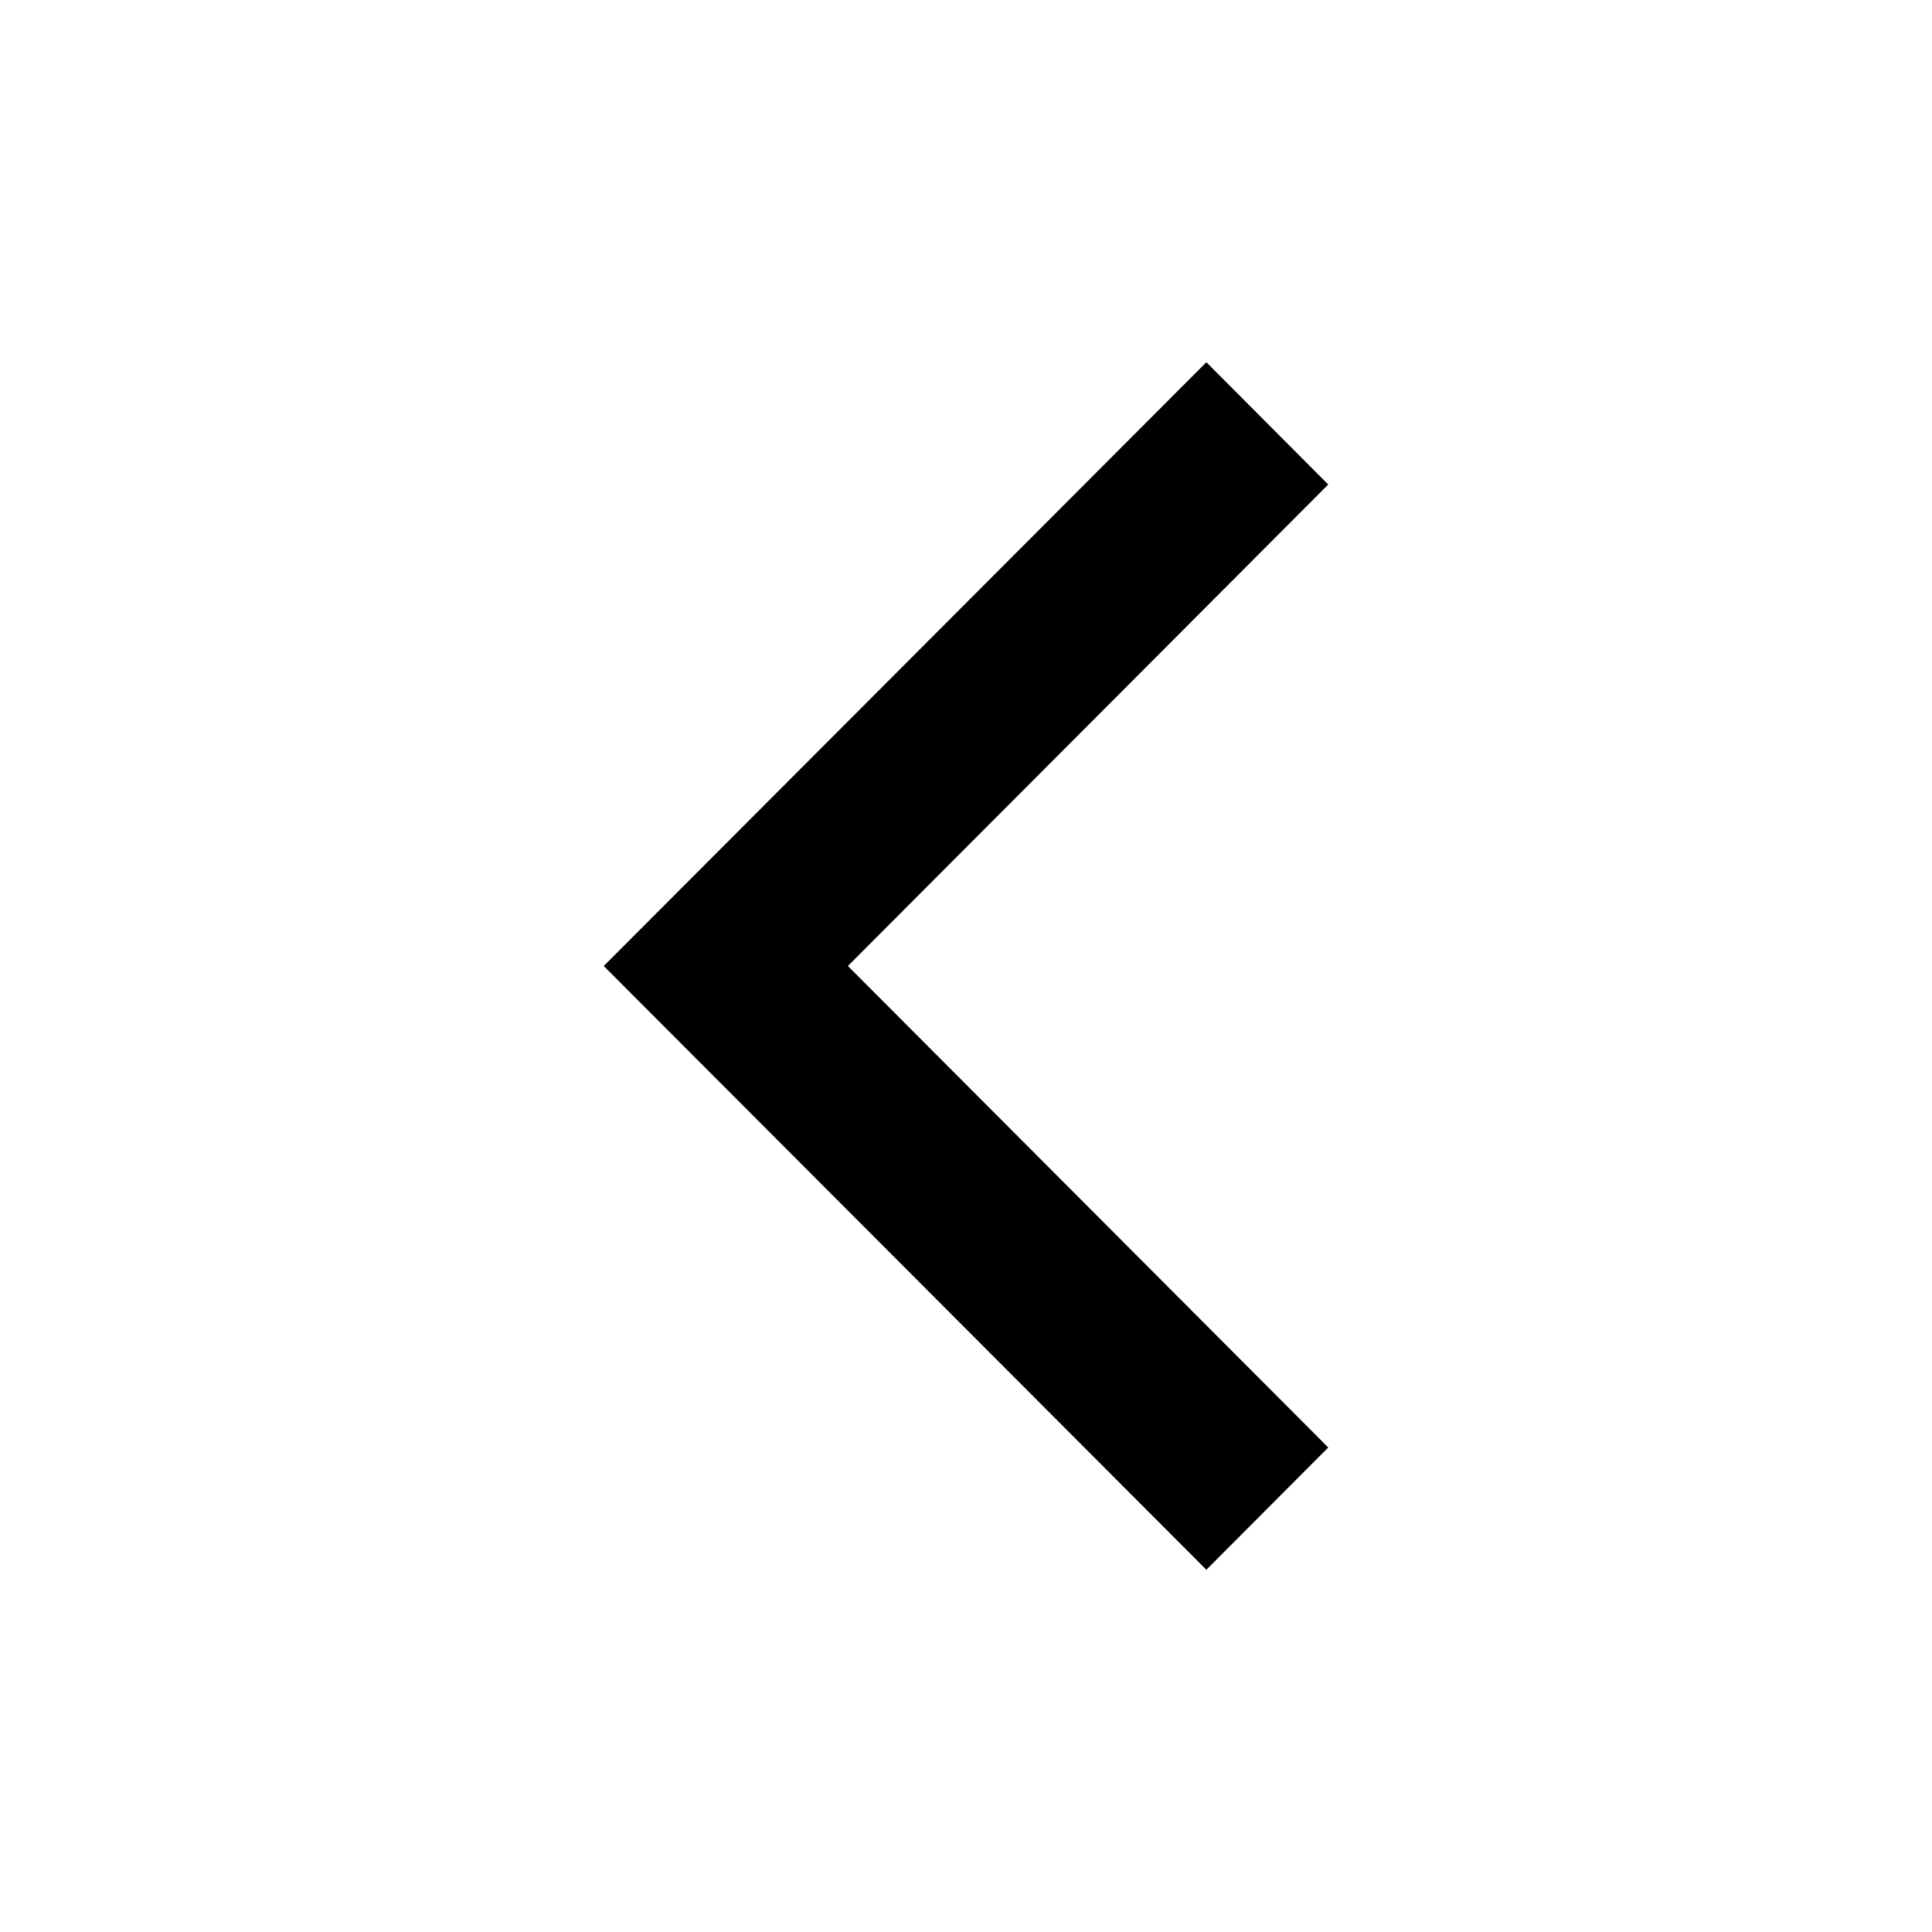
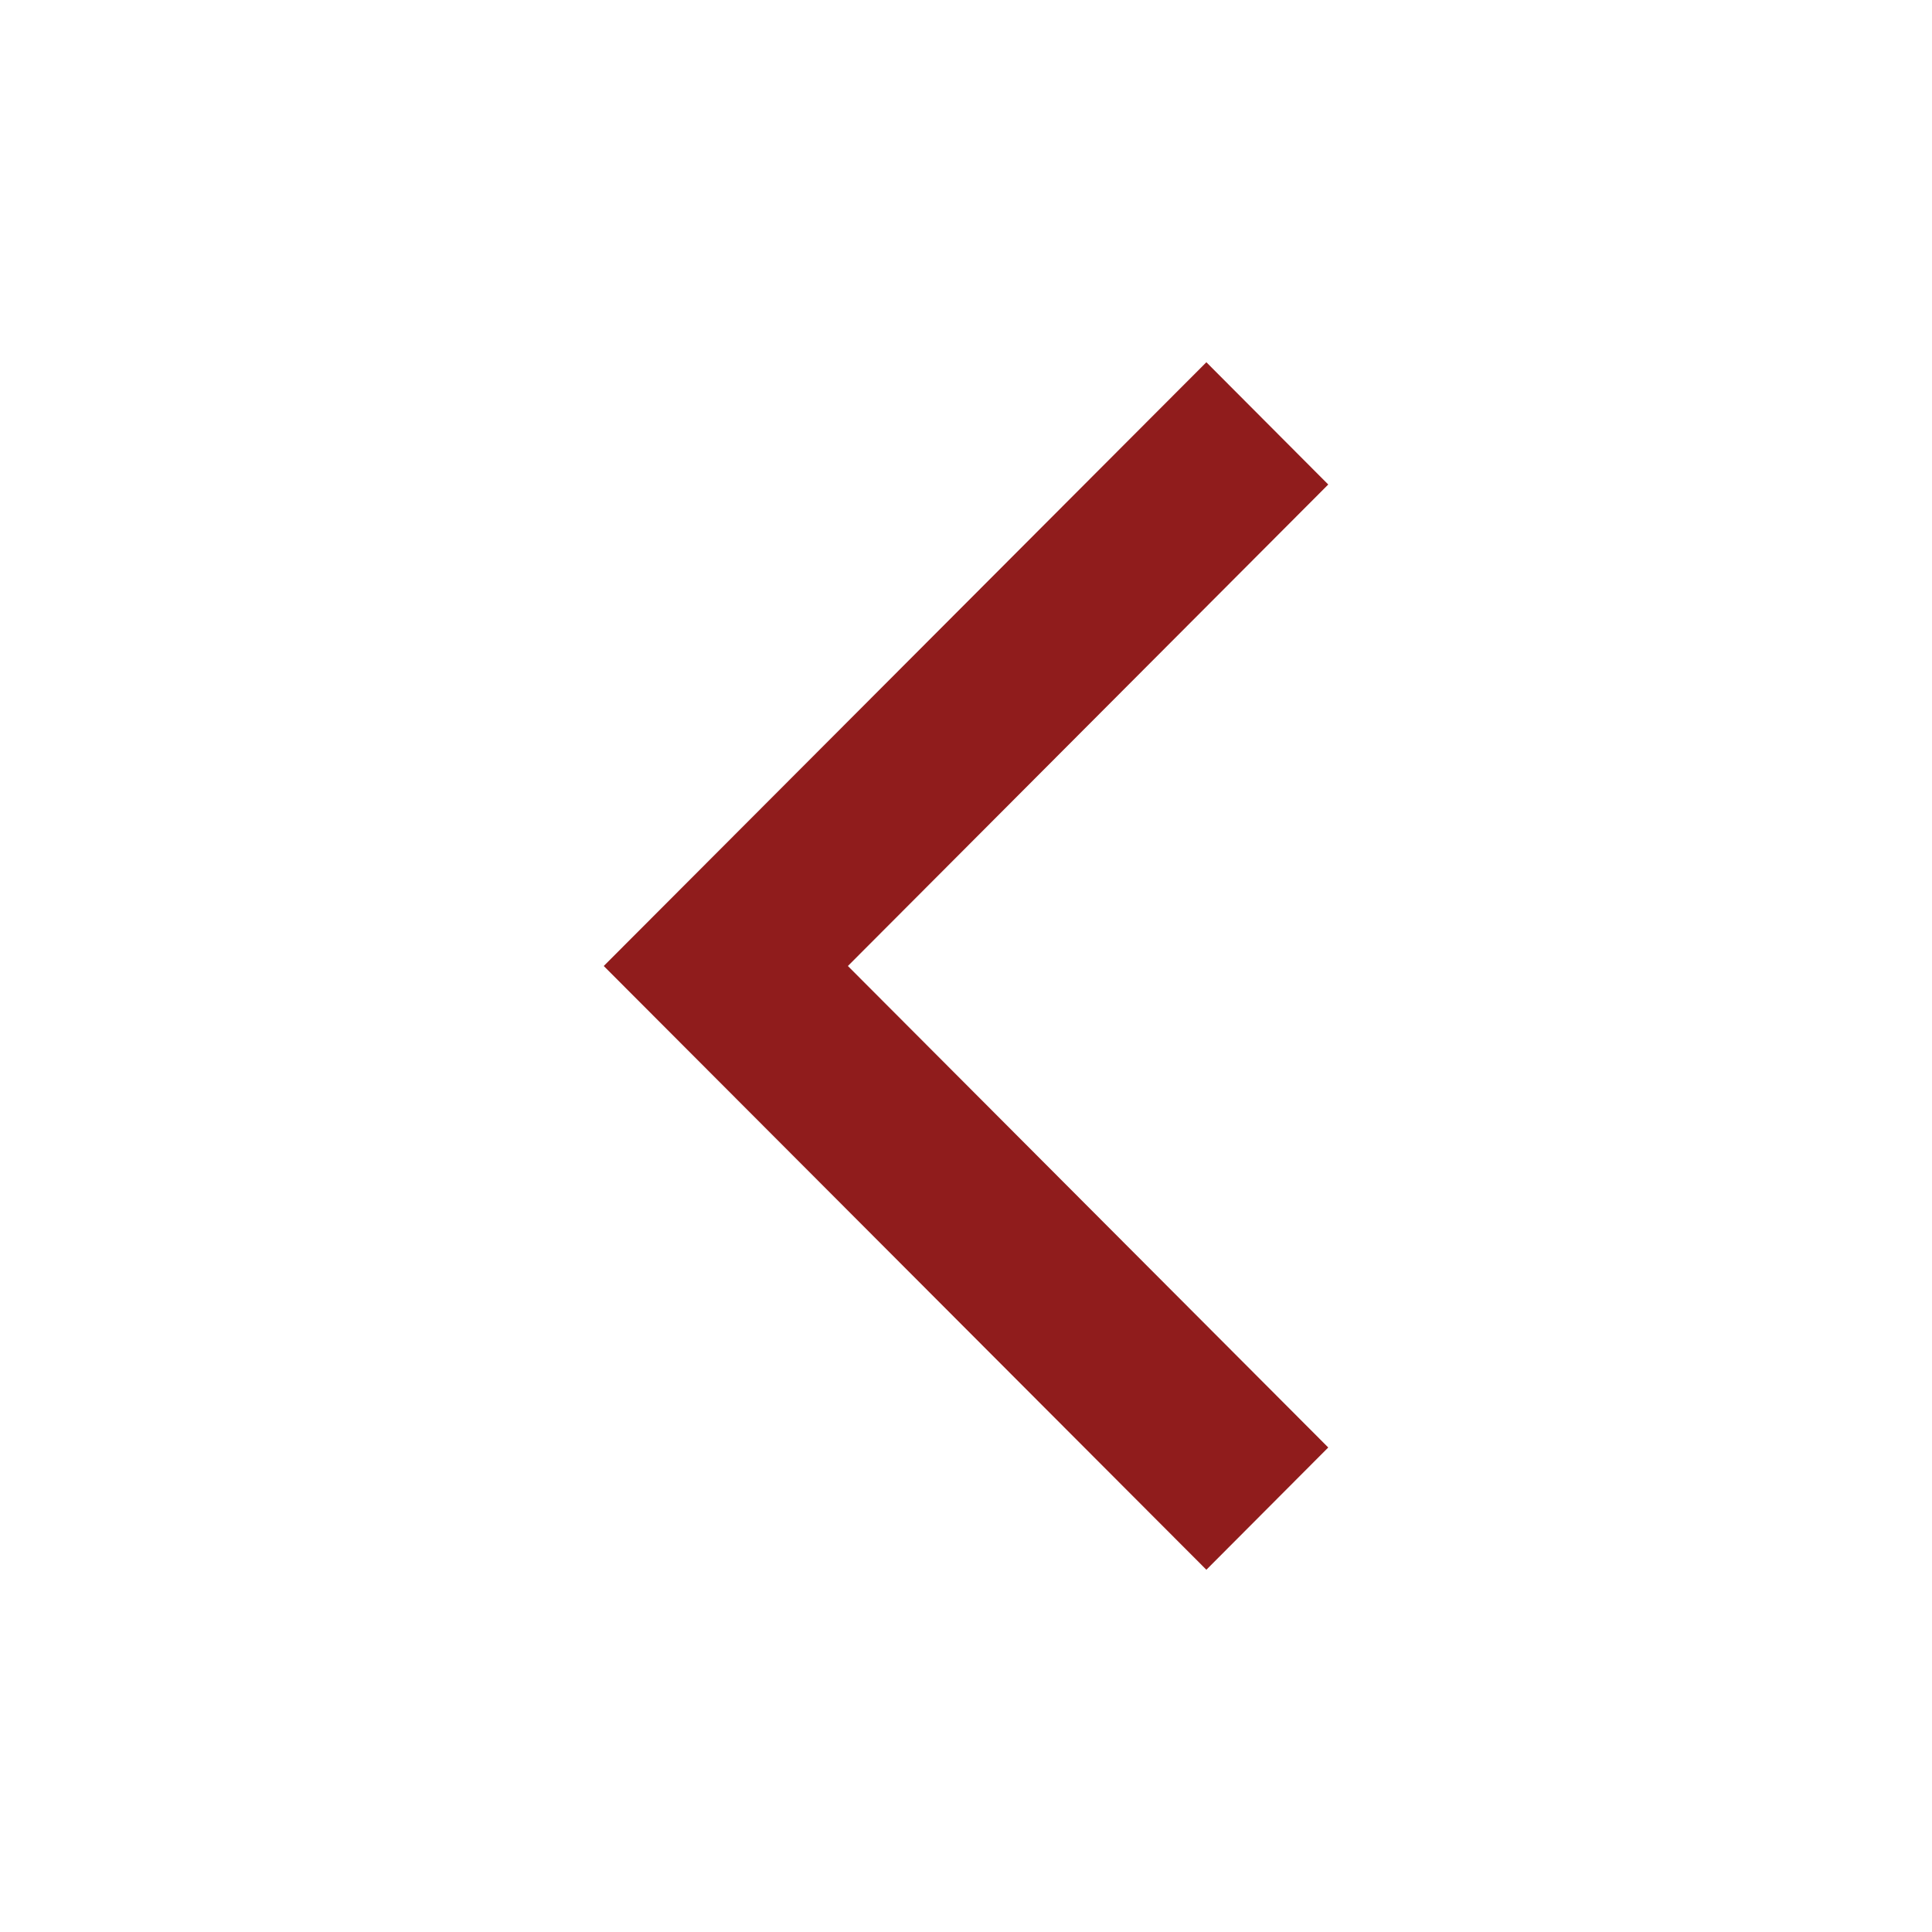
- <svg xmlns="http://www.w3.org/2000/svg" height="512px" id="Layer_1" style="enable-background:new 0 0 512 512;" version="1.1" viewBox="0 0 512 512" width="512px" xml:space="preserve">
+ <svg xmlns="http://www.w3.org/2000/svg" height="512px" id="Layer_1" style="fill:#901C1C;" version="1.1" viewBox="0 0 512 512" width="512px" xml:space="preserve">
  <polygon points="352,128.4 319.7,96 160,256 160,256 160,256 319.7,416 352,383.6 224.7,256 " />
</svg>
